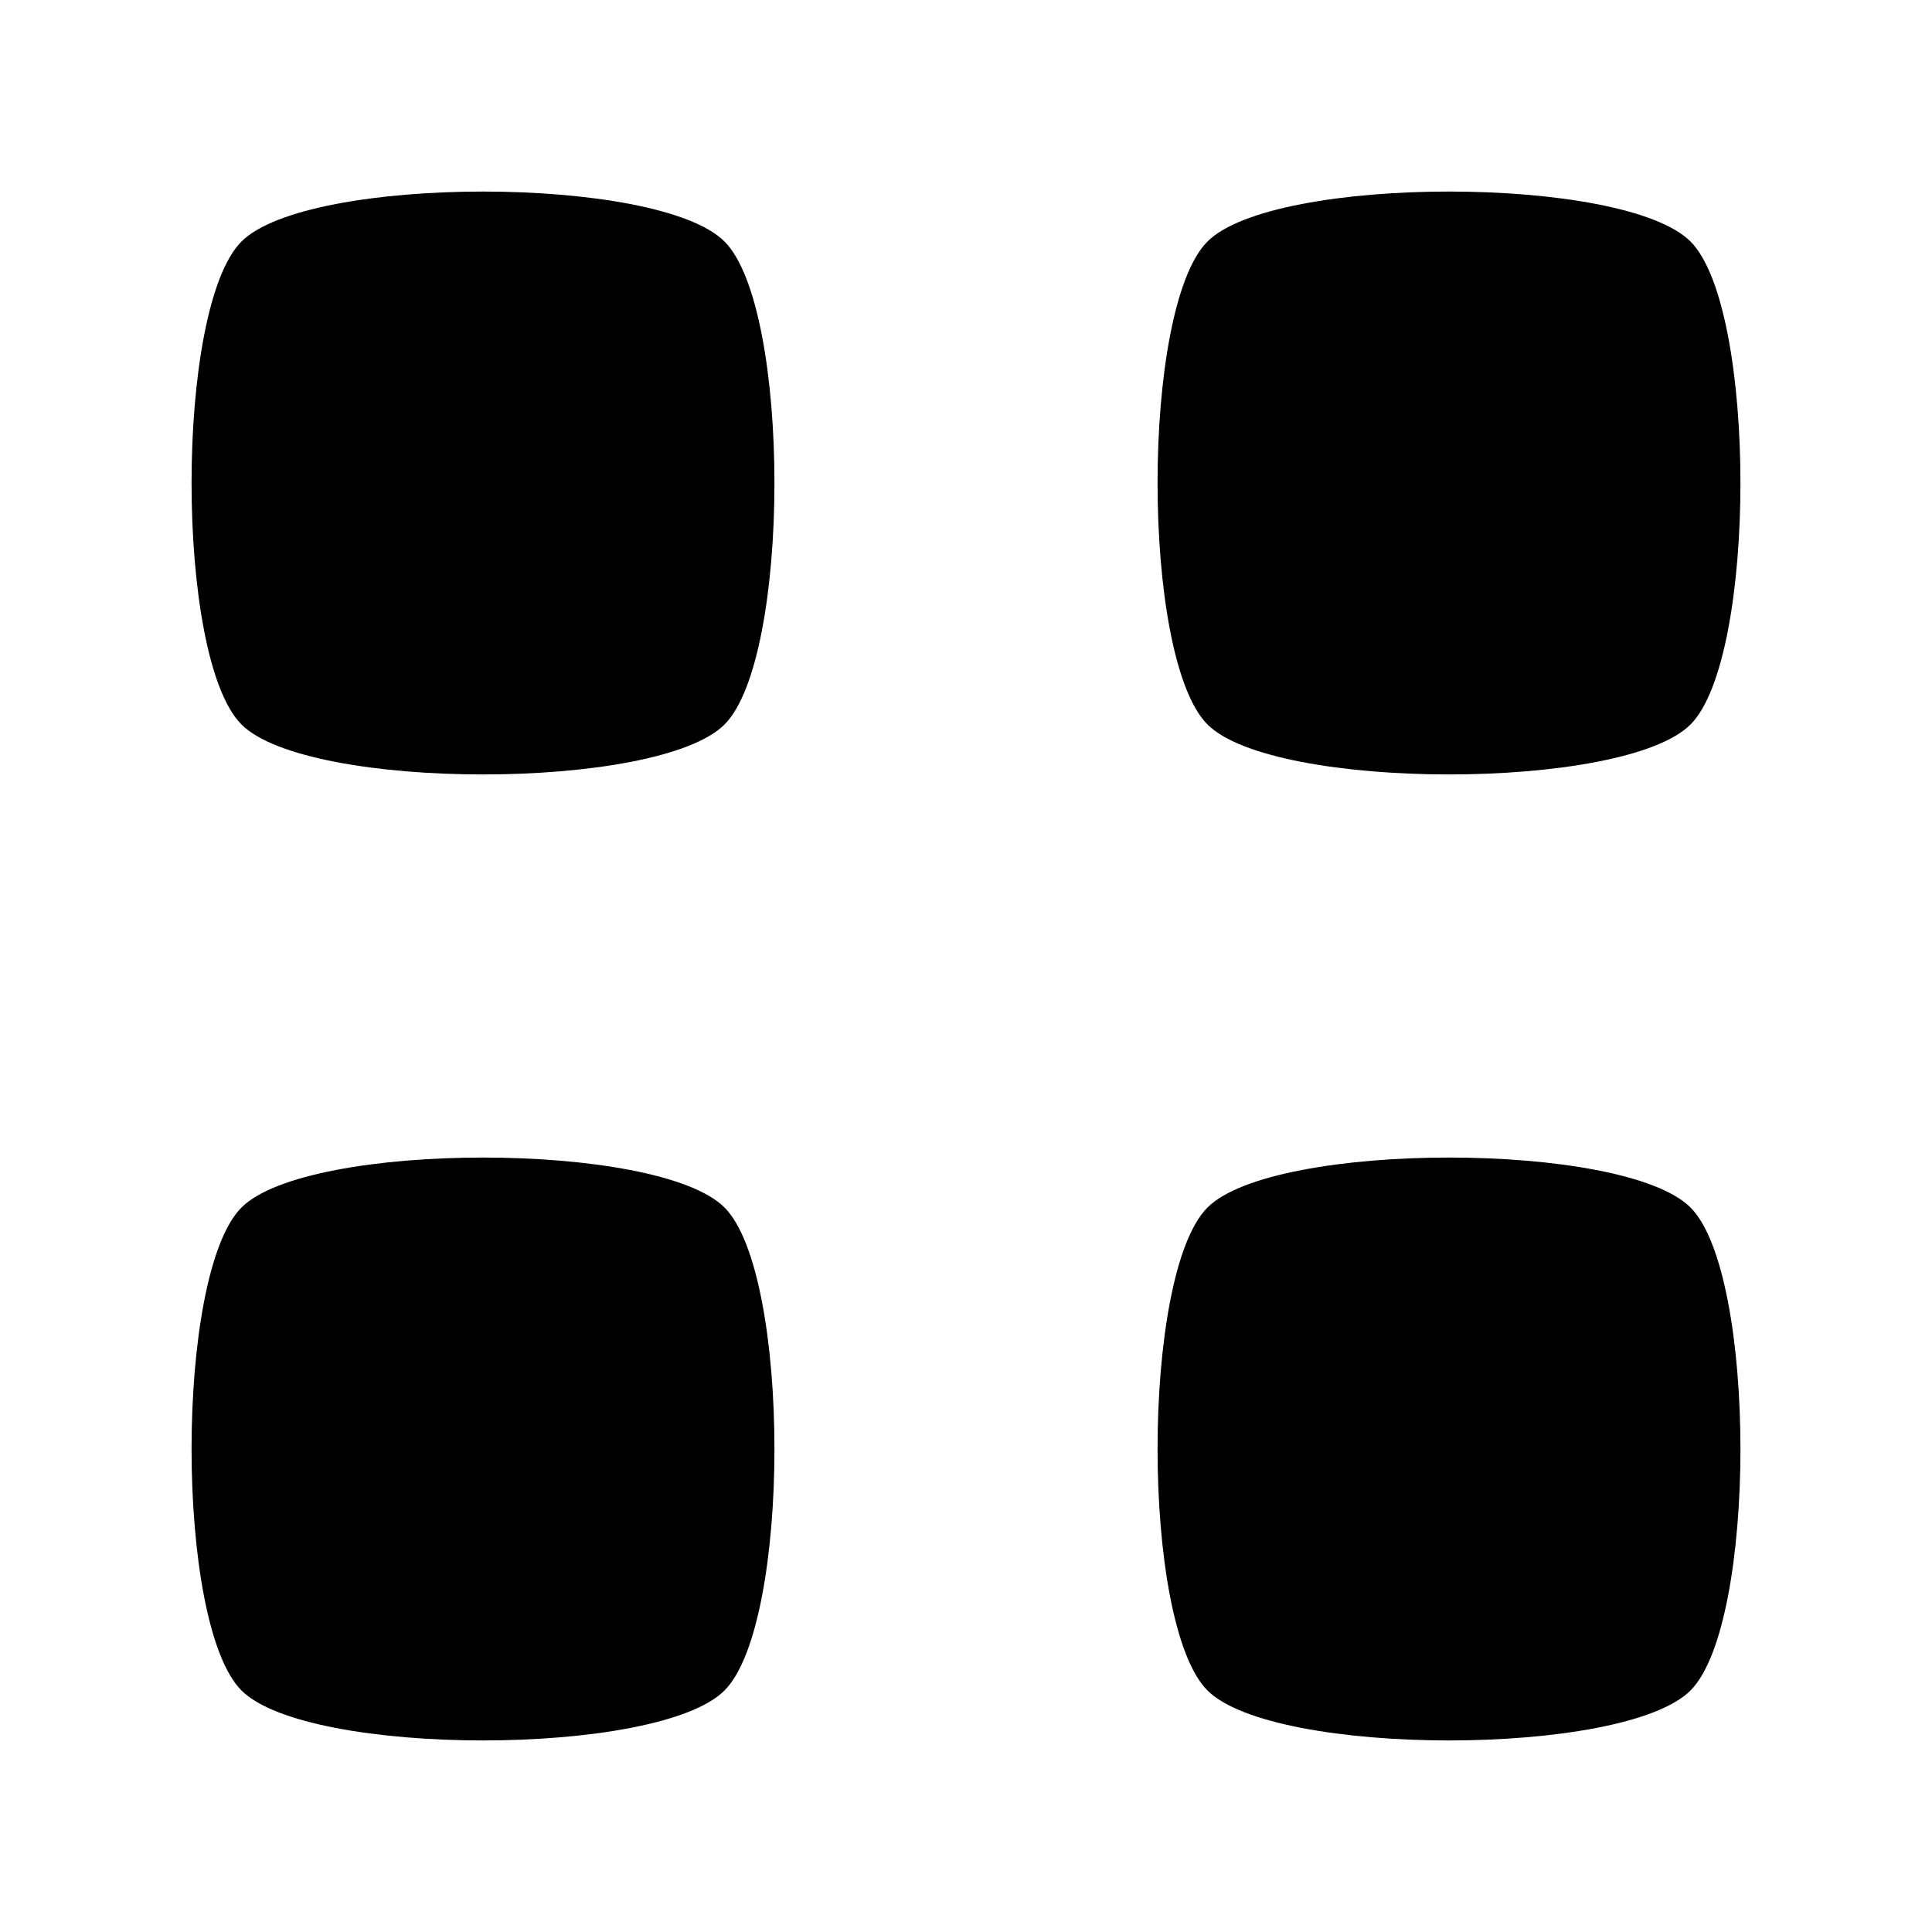
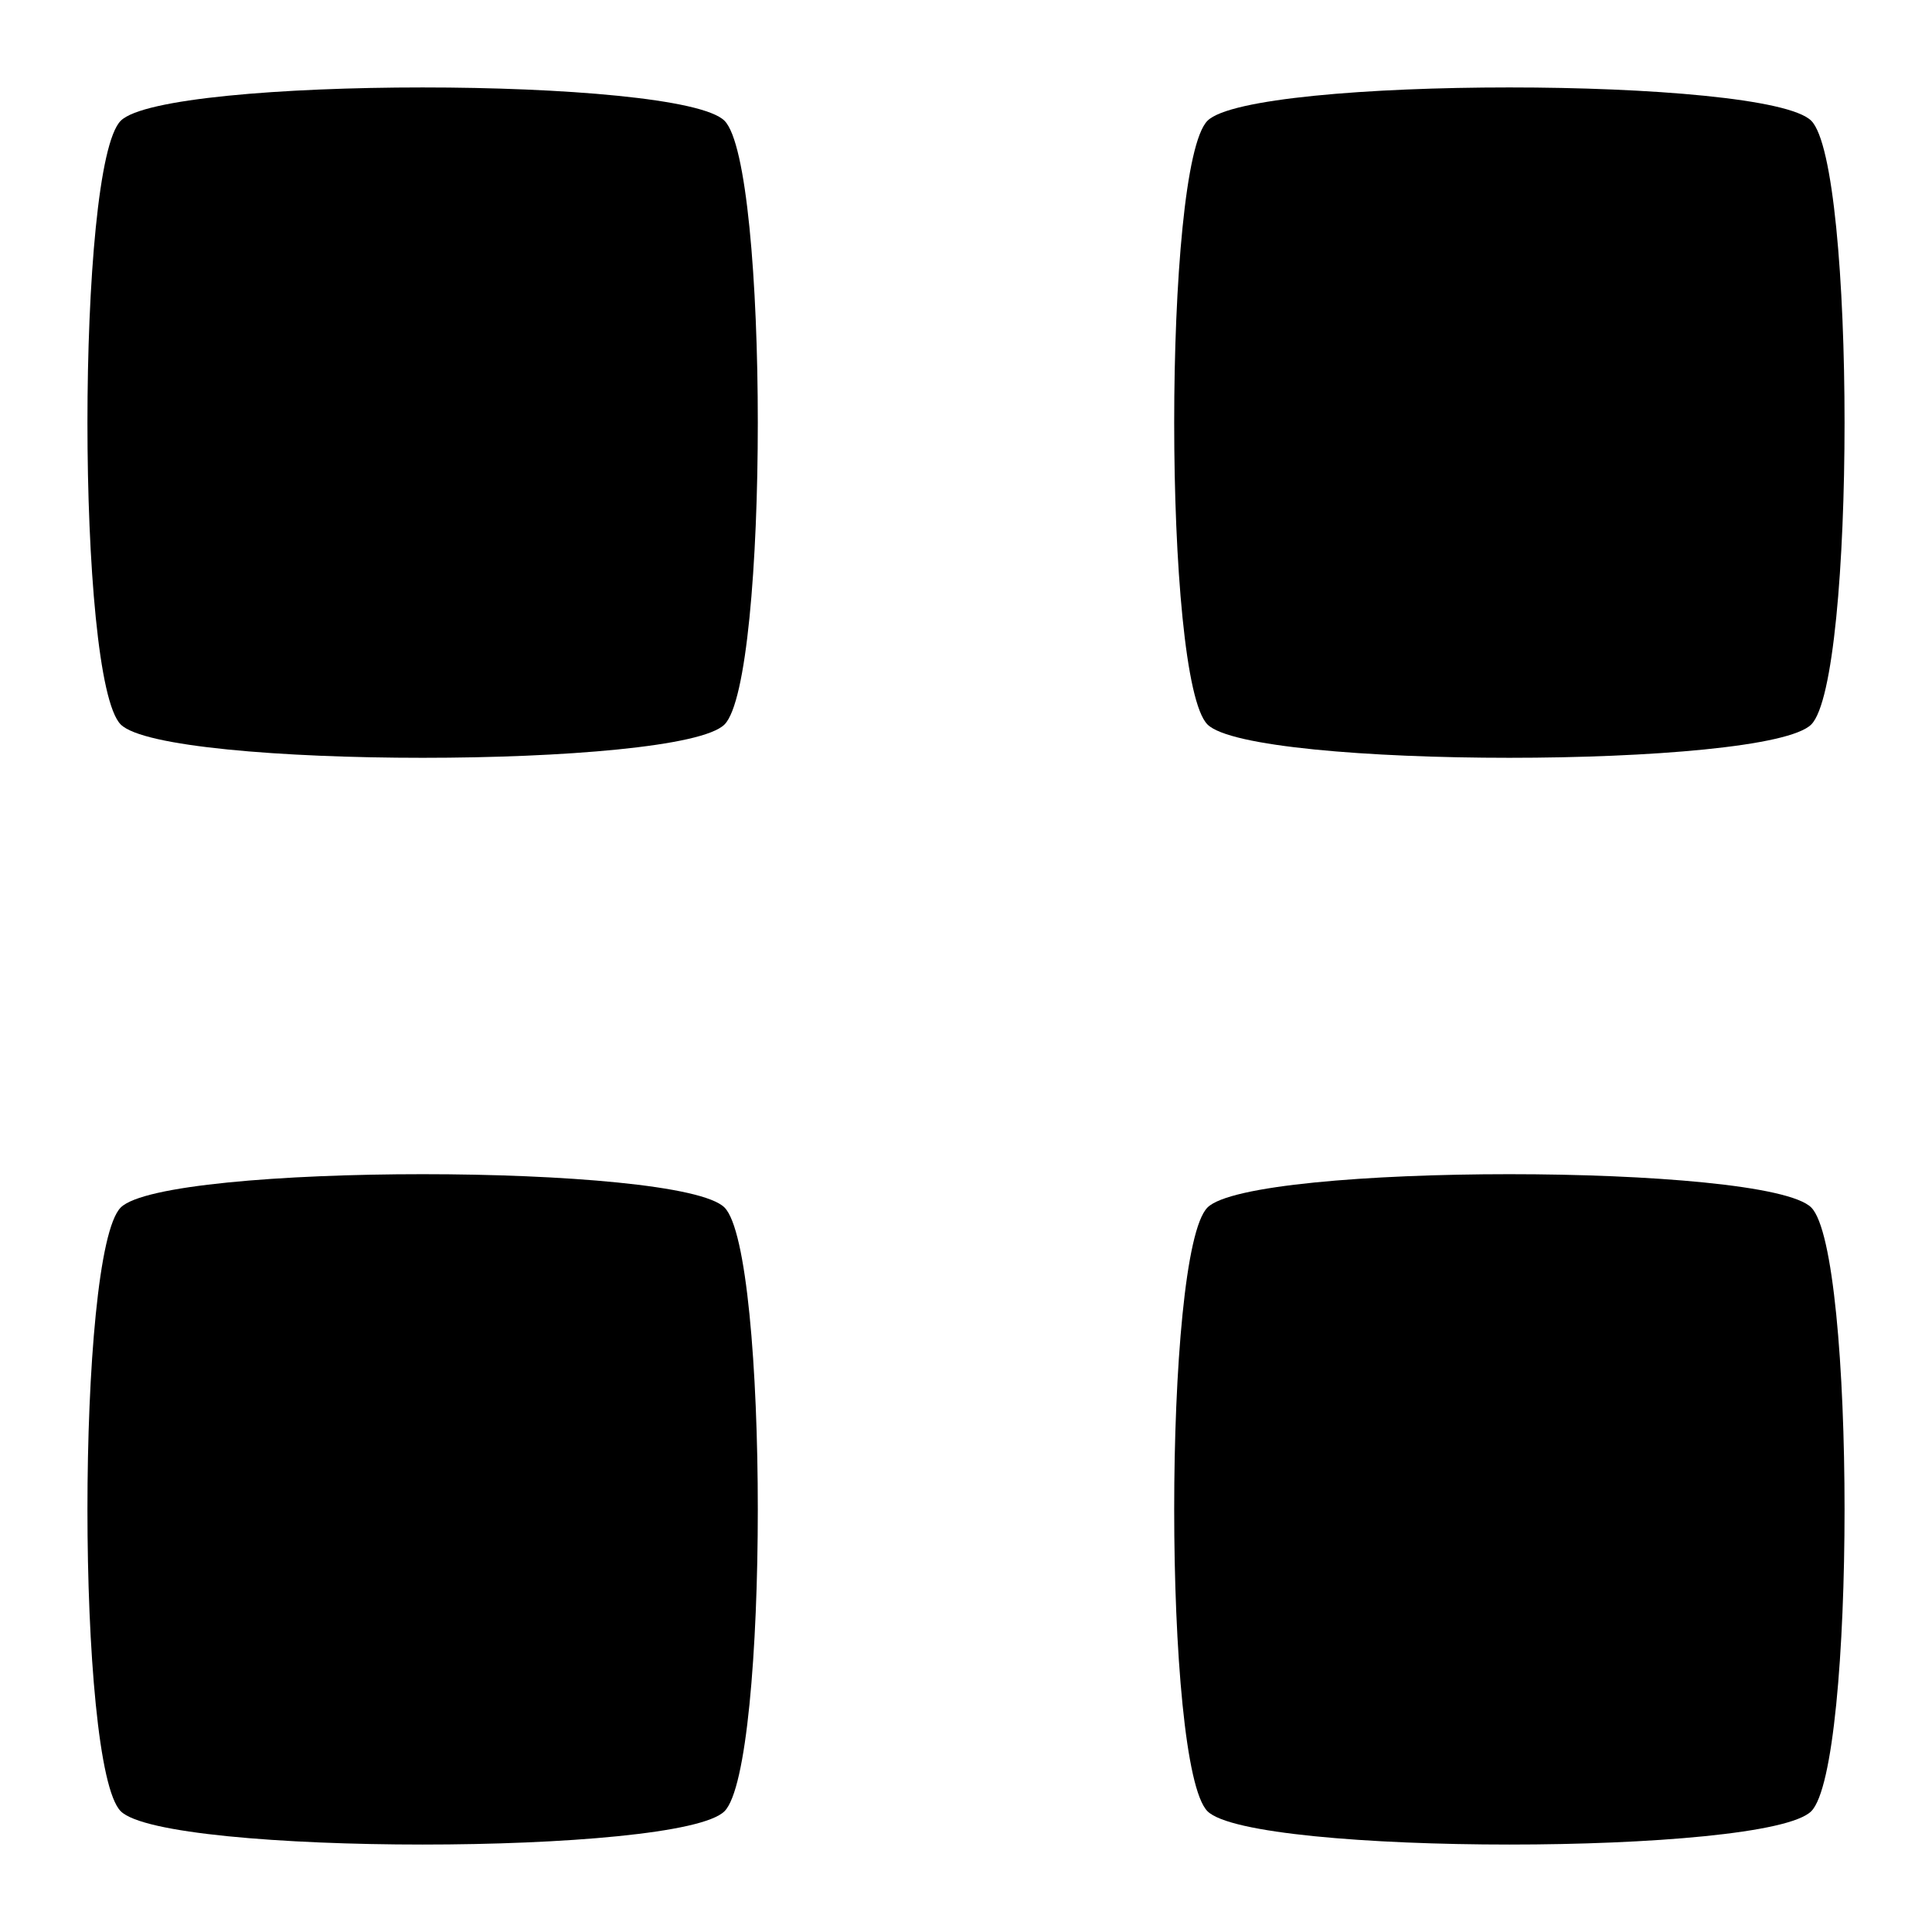
<svg xmlns="http://www.w3.org/2000/svg" width="64" height="64" id="svg2" version="1.1">
  <defs id="defs4">
    </defs>
  <g id="layer1" transform="translate(0,-988.3622)">
-     <path transform="translate(4.000001,988.3622)" style="fill:#000000;fill-opacity:1;fill-rule:nonzero;stroke:none" d="M 4,8 C 6.206,5.794 17.794,5.794 20,8 c 2.206,2.206 2.206,13.794 0,16 -2.206,2.206 -13.794,2.206 -16,1e-6 -2.206,-2.206 -2.206,-13.794 -2e-7,-16 z" id="path2817" />
-     <path id="path2826" d="m 40,996.362 c 2.206,-2.206 13.794,-2.206 16,0 2.206,2.206 2.206,13.794 0,16 -2.206,2.206 -13.794,2.206 -16,0 -2.206,-2.206 -2.206,-13.794 0,-16 z" style="fill:#000000;fill-opacity:1;fill-rule:nonzero;stroke:none" />
-     <path style="fill:#000000;fill-opacity:1;fill-rule:nonzero;stroke:none" d="m 40,1028.362 c 2.206,-2.206 13.794,-2.206 16,0 2.206,2.206 2.206,13.794 0,16 -2.206,2.206 -13.794,2.206 -16,0 -2.206,-2.206 -2.206,-13.794 0,-16 z" id="path2828" />
-     <path id="path2830" d="m 8,1028.362 c 2.206,-2.206 13.794,-2.206 16,0 2.206,2.206 2.206,13.794 0,16 -2.206,2.206 -13.794,2.206 -16,0 -2.206,-2.206 -2.206,-13.794 0,-16 z" style="fill:#000000;fill-opacity:1;fill-rule:nonzero;stroke:none" />
+     <path transform="translate(0,988.3622)" style="fill:#000000;fill-opacity:1;fill-rule:nonzero;stroke:none" d="M 4,4 C 5.471,2.529 22.529,2.529 24,4 25.471,5.471 25.471,22.529 24,24 22.529,25.471 5.471,25.471 4,24 2.529,22.529 2.529,5.471 4,4 z" id="path3133" />
+     <path id="path3136" d="m 40,992.362 c 1.471,-1.471 18.529,-1.471 20,0 1.471,1.471 1.471,18.529 0,20 -1.471,1.471 -18.529,1.471 -20,0 -1.471,-1.471 -1.471,-18.529 0,-20 z" style="fill:#000000;fill-opacity:1;fill-rule:nonzero;stroke:none" />
+     <path style="fill:#000000;fill-opacity:1;fill-rule:nonzero;stroke:none" d="m 40,1028.362 c 1.471,-1.471 18.529,-1.471 20,0 1.471,1.471 1.471,18.529 0,20 -1.471,1.471 -18.529,1.471 -20,0 -1.471,-1.471 -1.471,-18.529 0,-20 z" id="path3138" />
+     <path id="path3140" d="m 4,1028.362 c 1.471,-1.471 18.529,-1.471 20,0 1.471,1.471 1.471,18.529 0,20 -1.471,1.471 -18.529,1.471 -20,0 -1.471,-1.471 -1.471,-18.529 0,-20 z" style="fill:#000000;fill-opacity:1;fill-rule:nonzero;stroke:none" />
  </g>
</svg>
